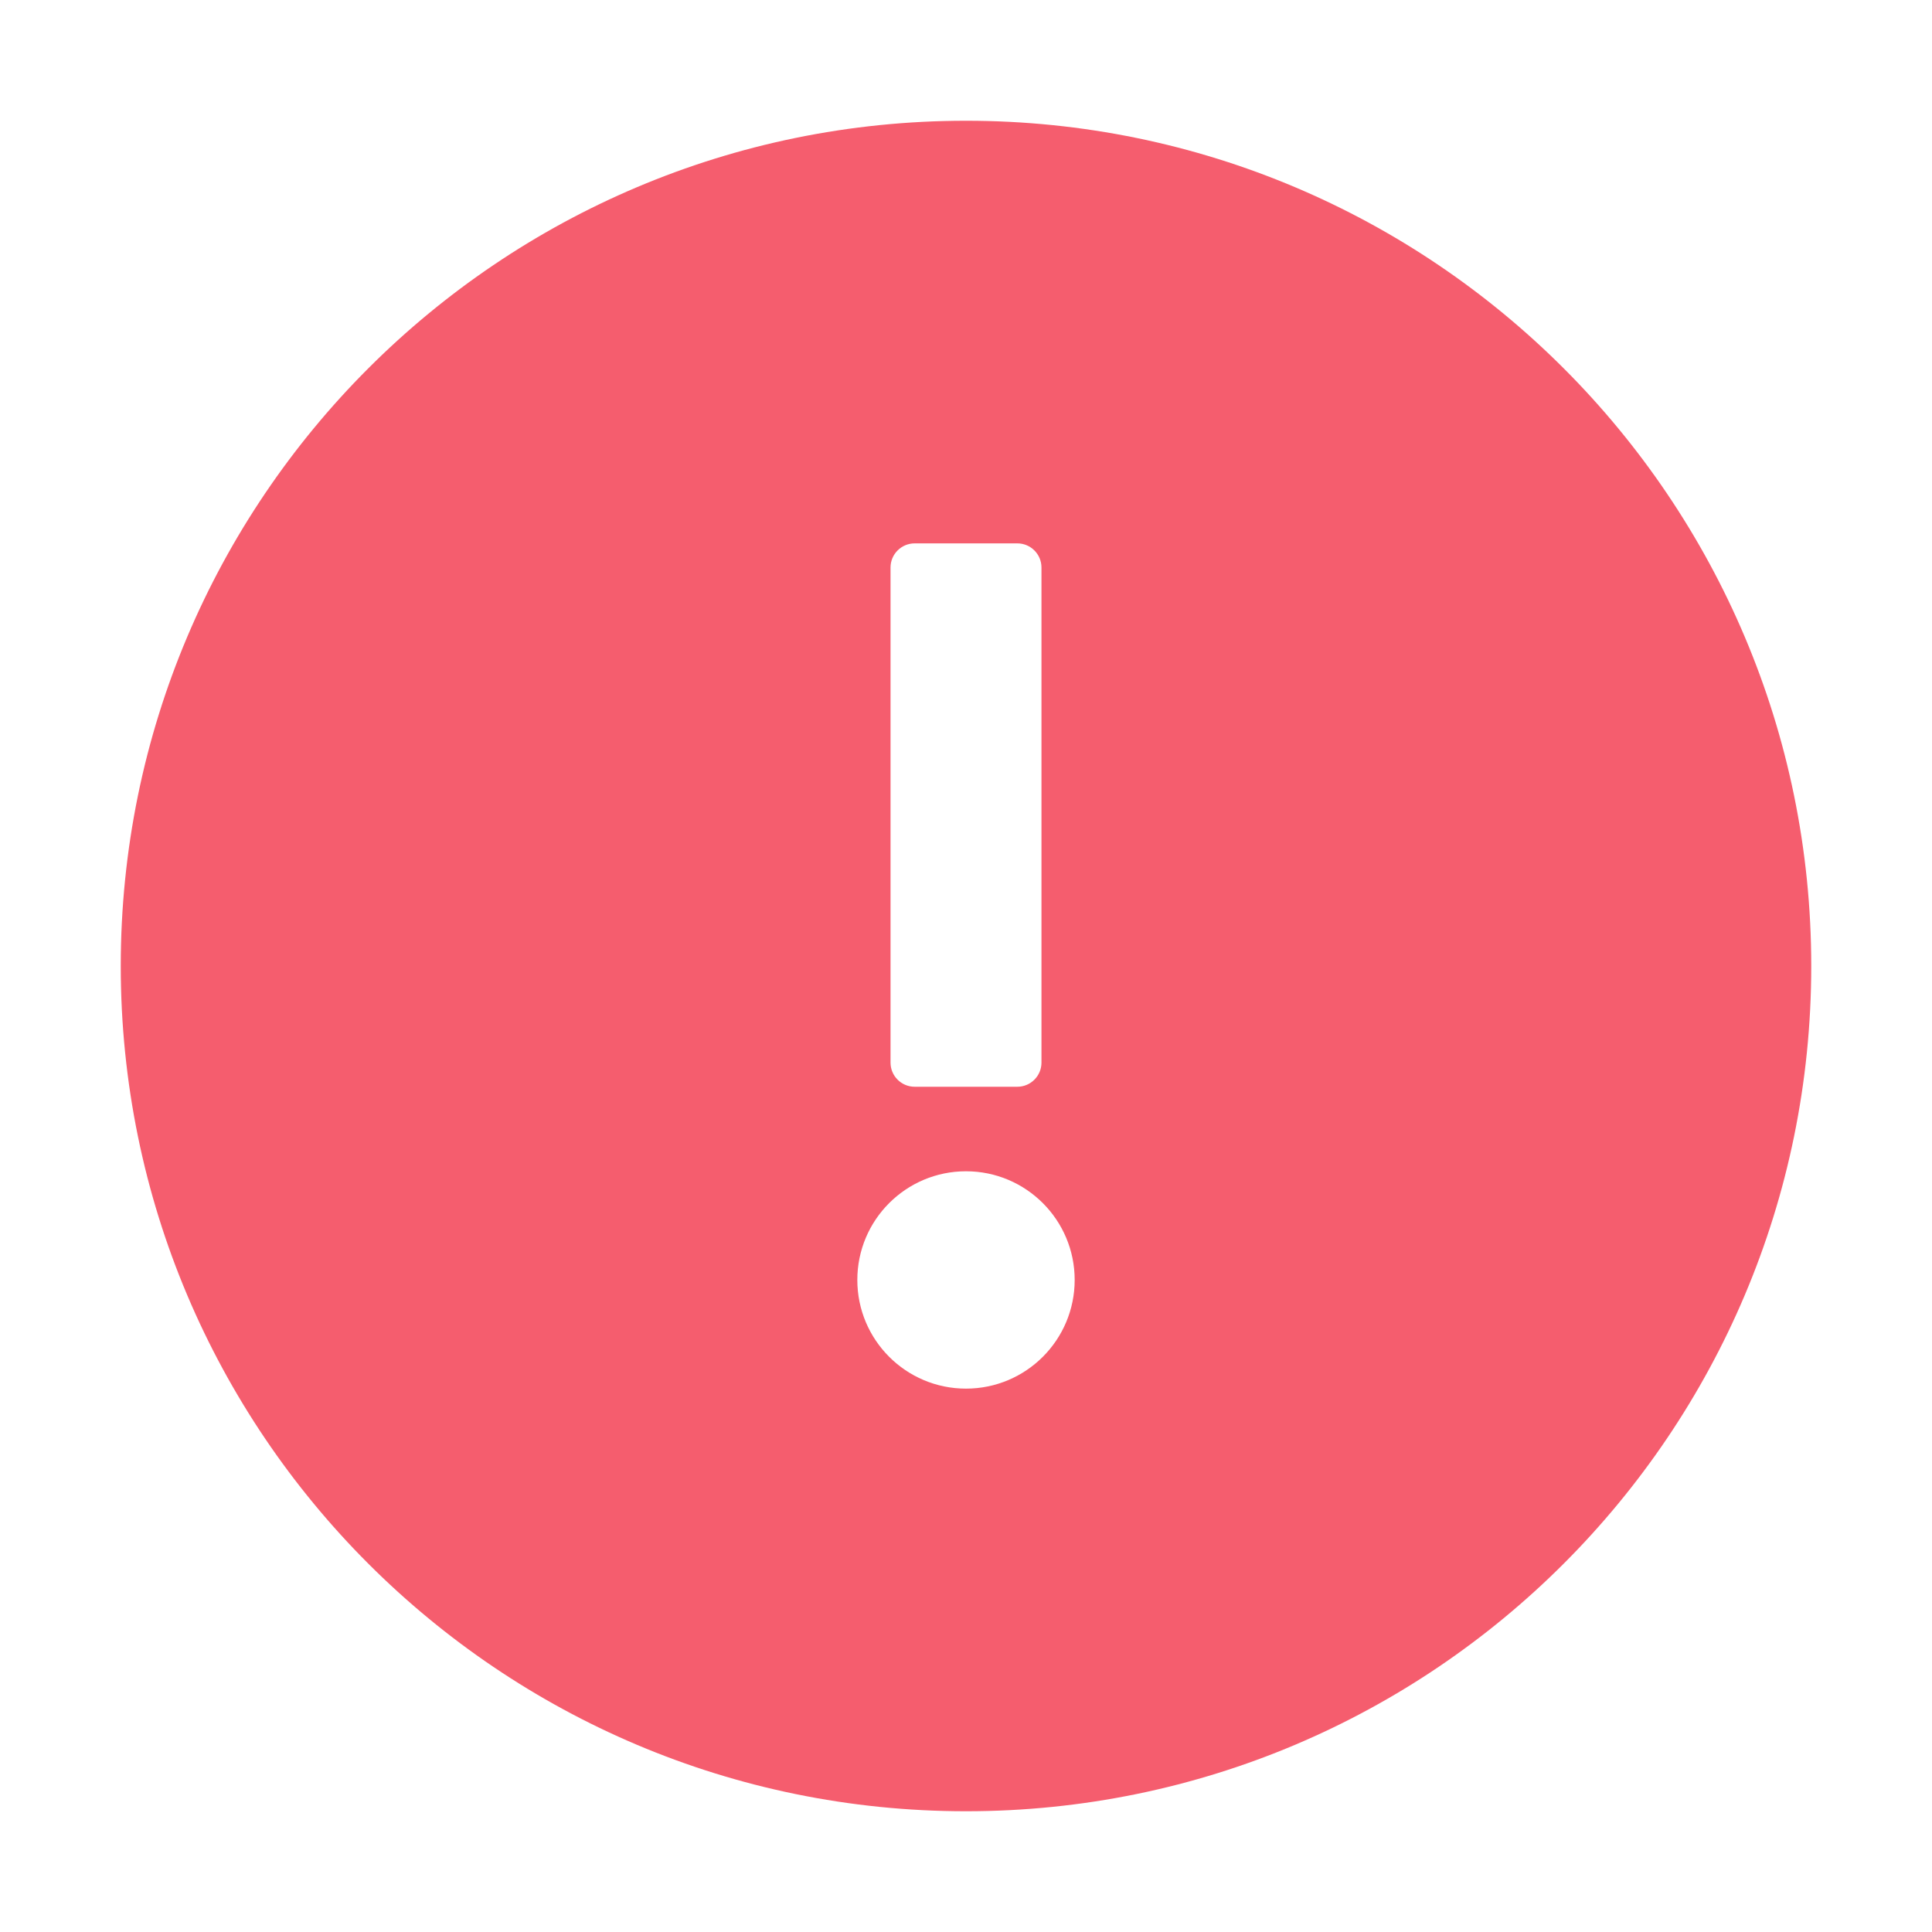
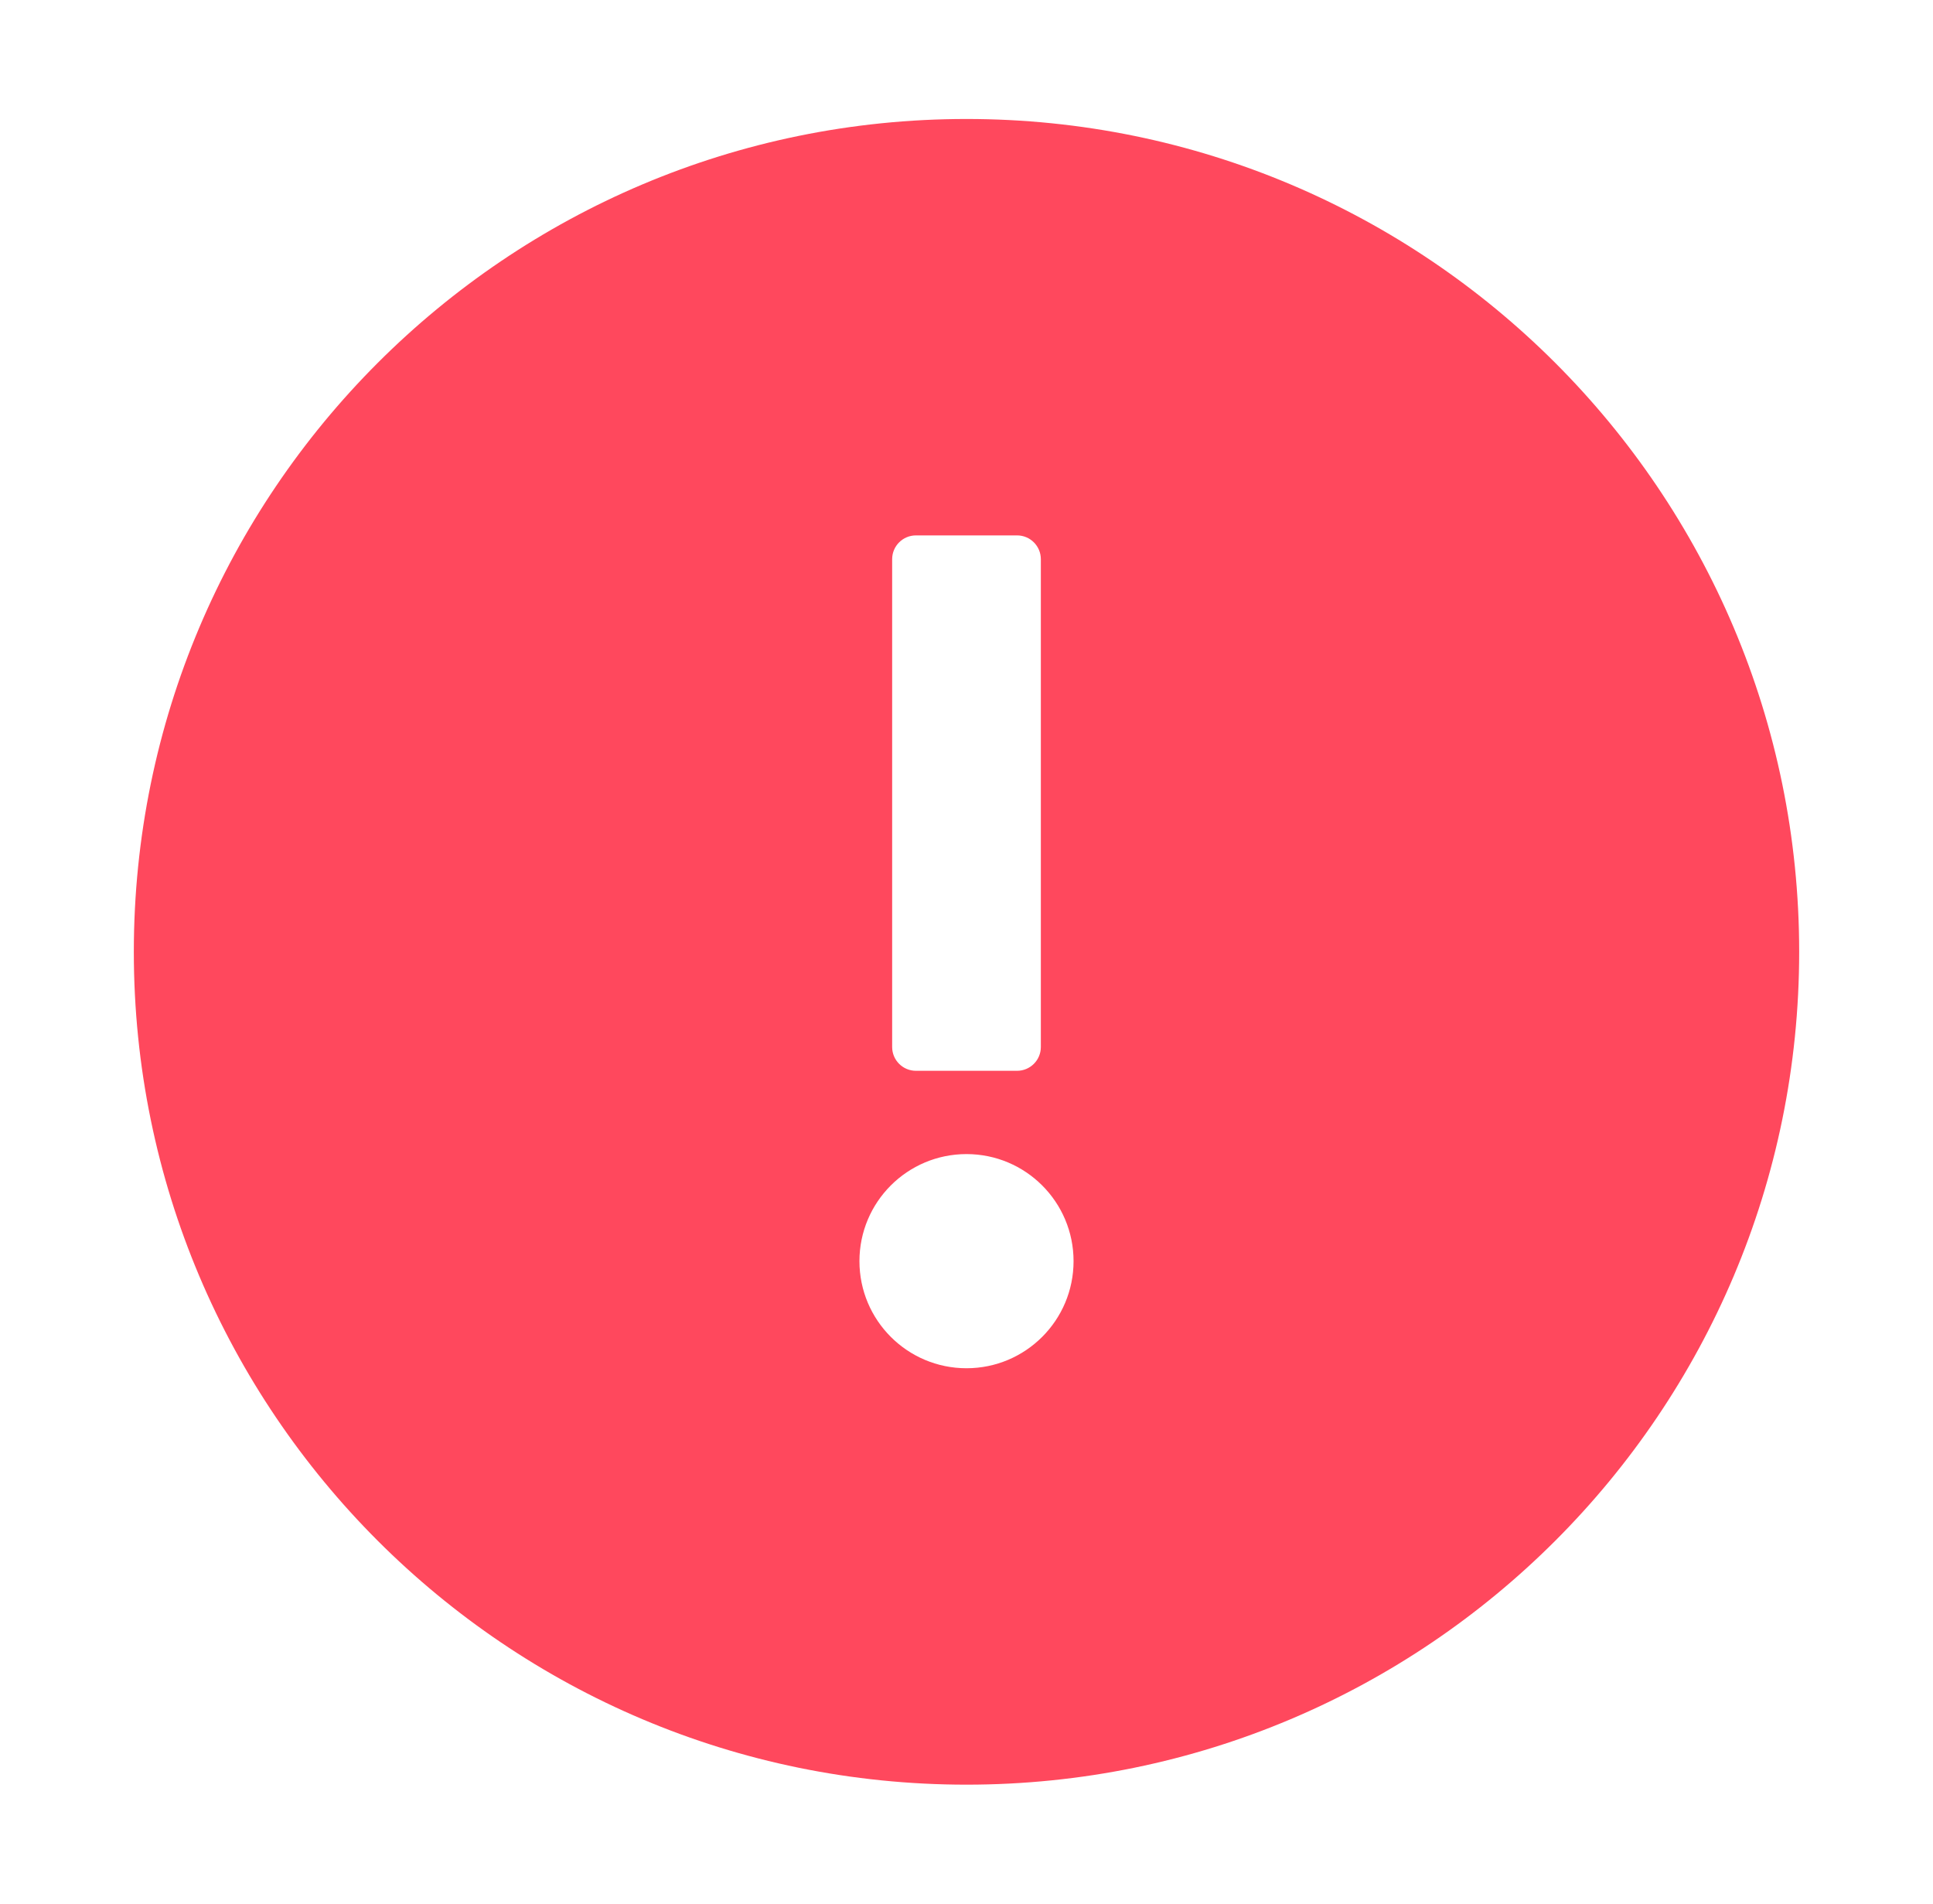
- <svg xmlns="http://www.w3.org/2000/svg" width="64" height="64" viewBox="0 0 64 64" fill="none">
-   <g id="Group 2568">
-     <path id="Subtract" d="M60 32C60 47.464 47.464 60 32 60C16.536 60 4 47.464 4 32C4 16.536 16.536 4 32 4C47.464 4 60 16.536 60 32ZM33.7 36C34.142 36 34.5 35.642 34.5 35.2V18.8C34.5 18.358 34.142 18 33.7 18H30.3C29.858 18 29.5 18.358 29.5 18.8V35.2C29.5 35.642 29.858 36 30.3 36H33.7ZM32 46C33.988 46 35.6 44.388 35.6 42.4C35.6 40.412 33.988 38.8 32 38.8C30.012 38.8 28.4 40.412 28.4 42.4C28.4 44.388 30.012 46 32 46Z" fill="#F55D6E" />
-   </g>
+ <svg xmlns="http://www.w3.org/2000/svg" width="65" height="64" viewBox="0 0 65 64" fill="none">
+   <path d="M60.5 32C60.5 47.464 47.964 60 32.5 60C17.036 60 4.5 47.464 4.5 32C4.5 16.536 17.036 4 32.5 4C47.964 4 60.5 16.536 60.5 32ZM34.2 36C34.642 36 35 35.642 35 35.2V18.8C35 18.358 34.642 18 34.2 18H30.8C30.358 18 30 18.358 30 18.8V35.2C30 35.642 30.358 36 30.8 36H34.2ZM32.5 46C34.488 46 36.1 44.388 36.1 42.4C36.1 40.412 34.488 38.8 32.5 38.8C30.512 38.8 28.9 40.412 28.9 42.4C28.9 44.388 30.512 46 32.5 46Z" fill="#FF485D" />
</svg>
